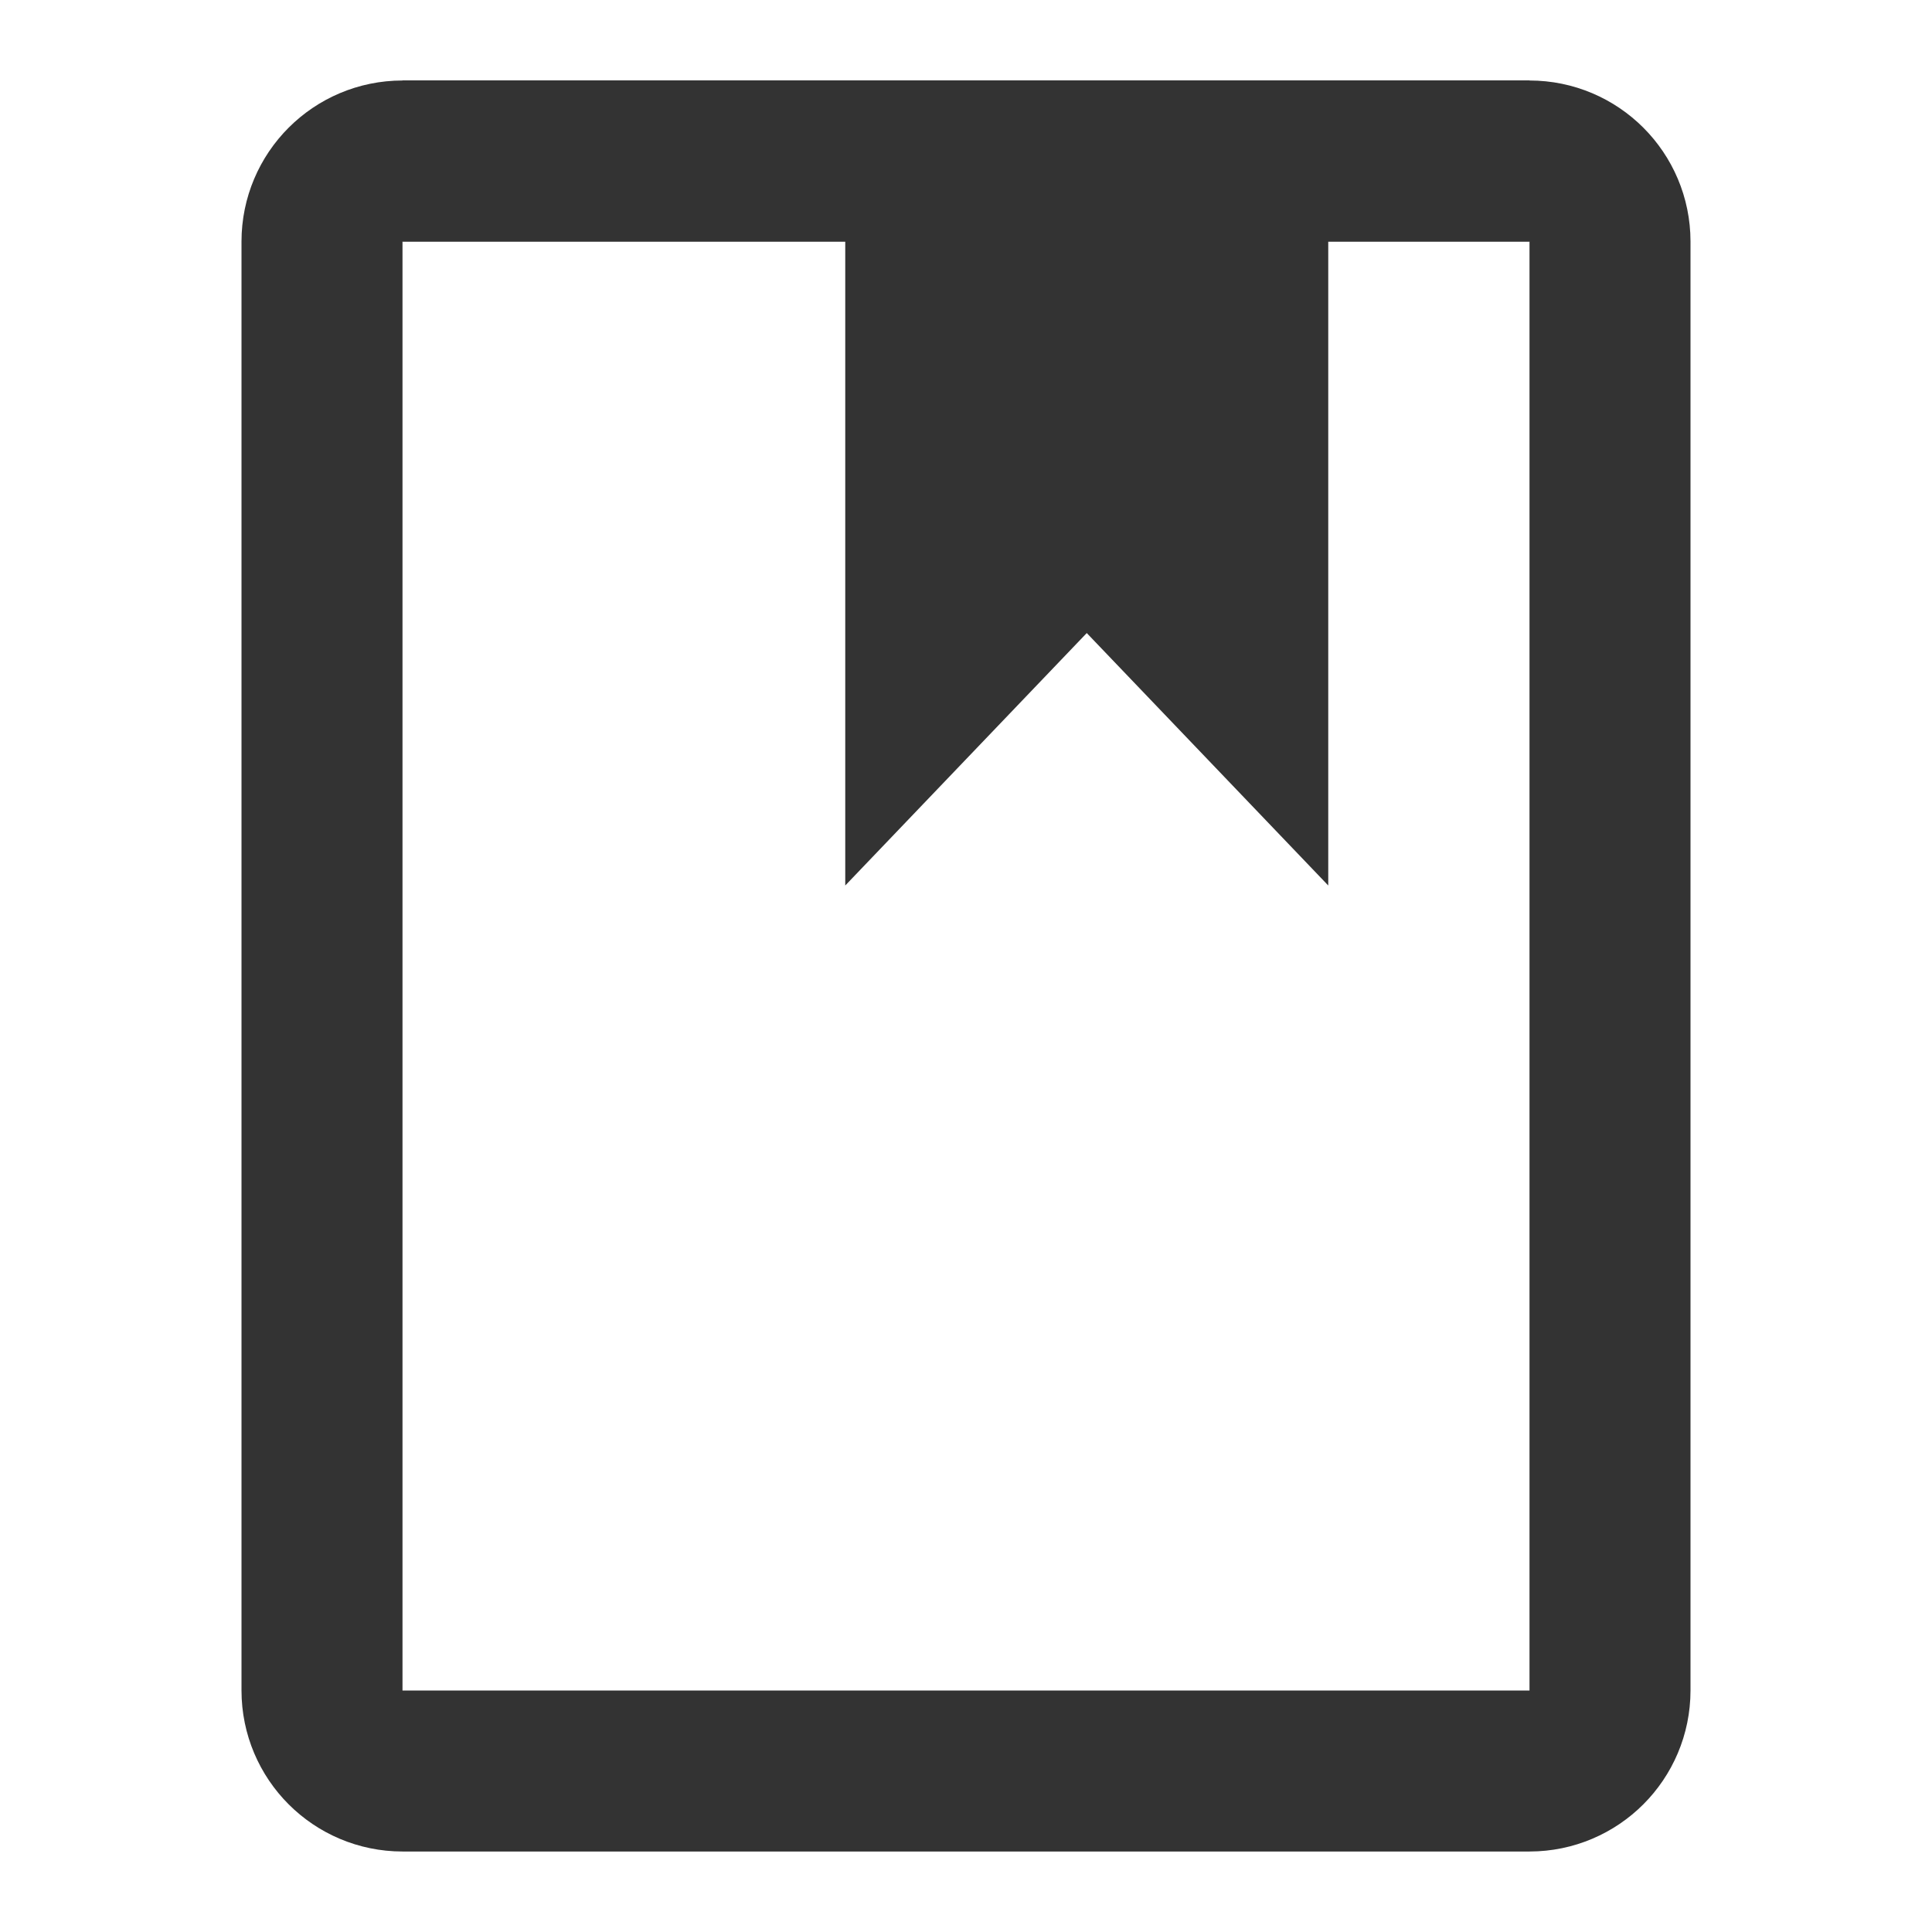
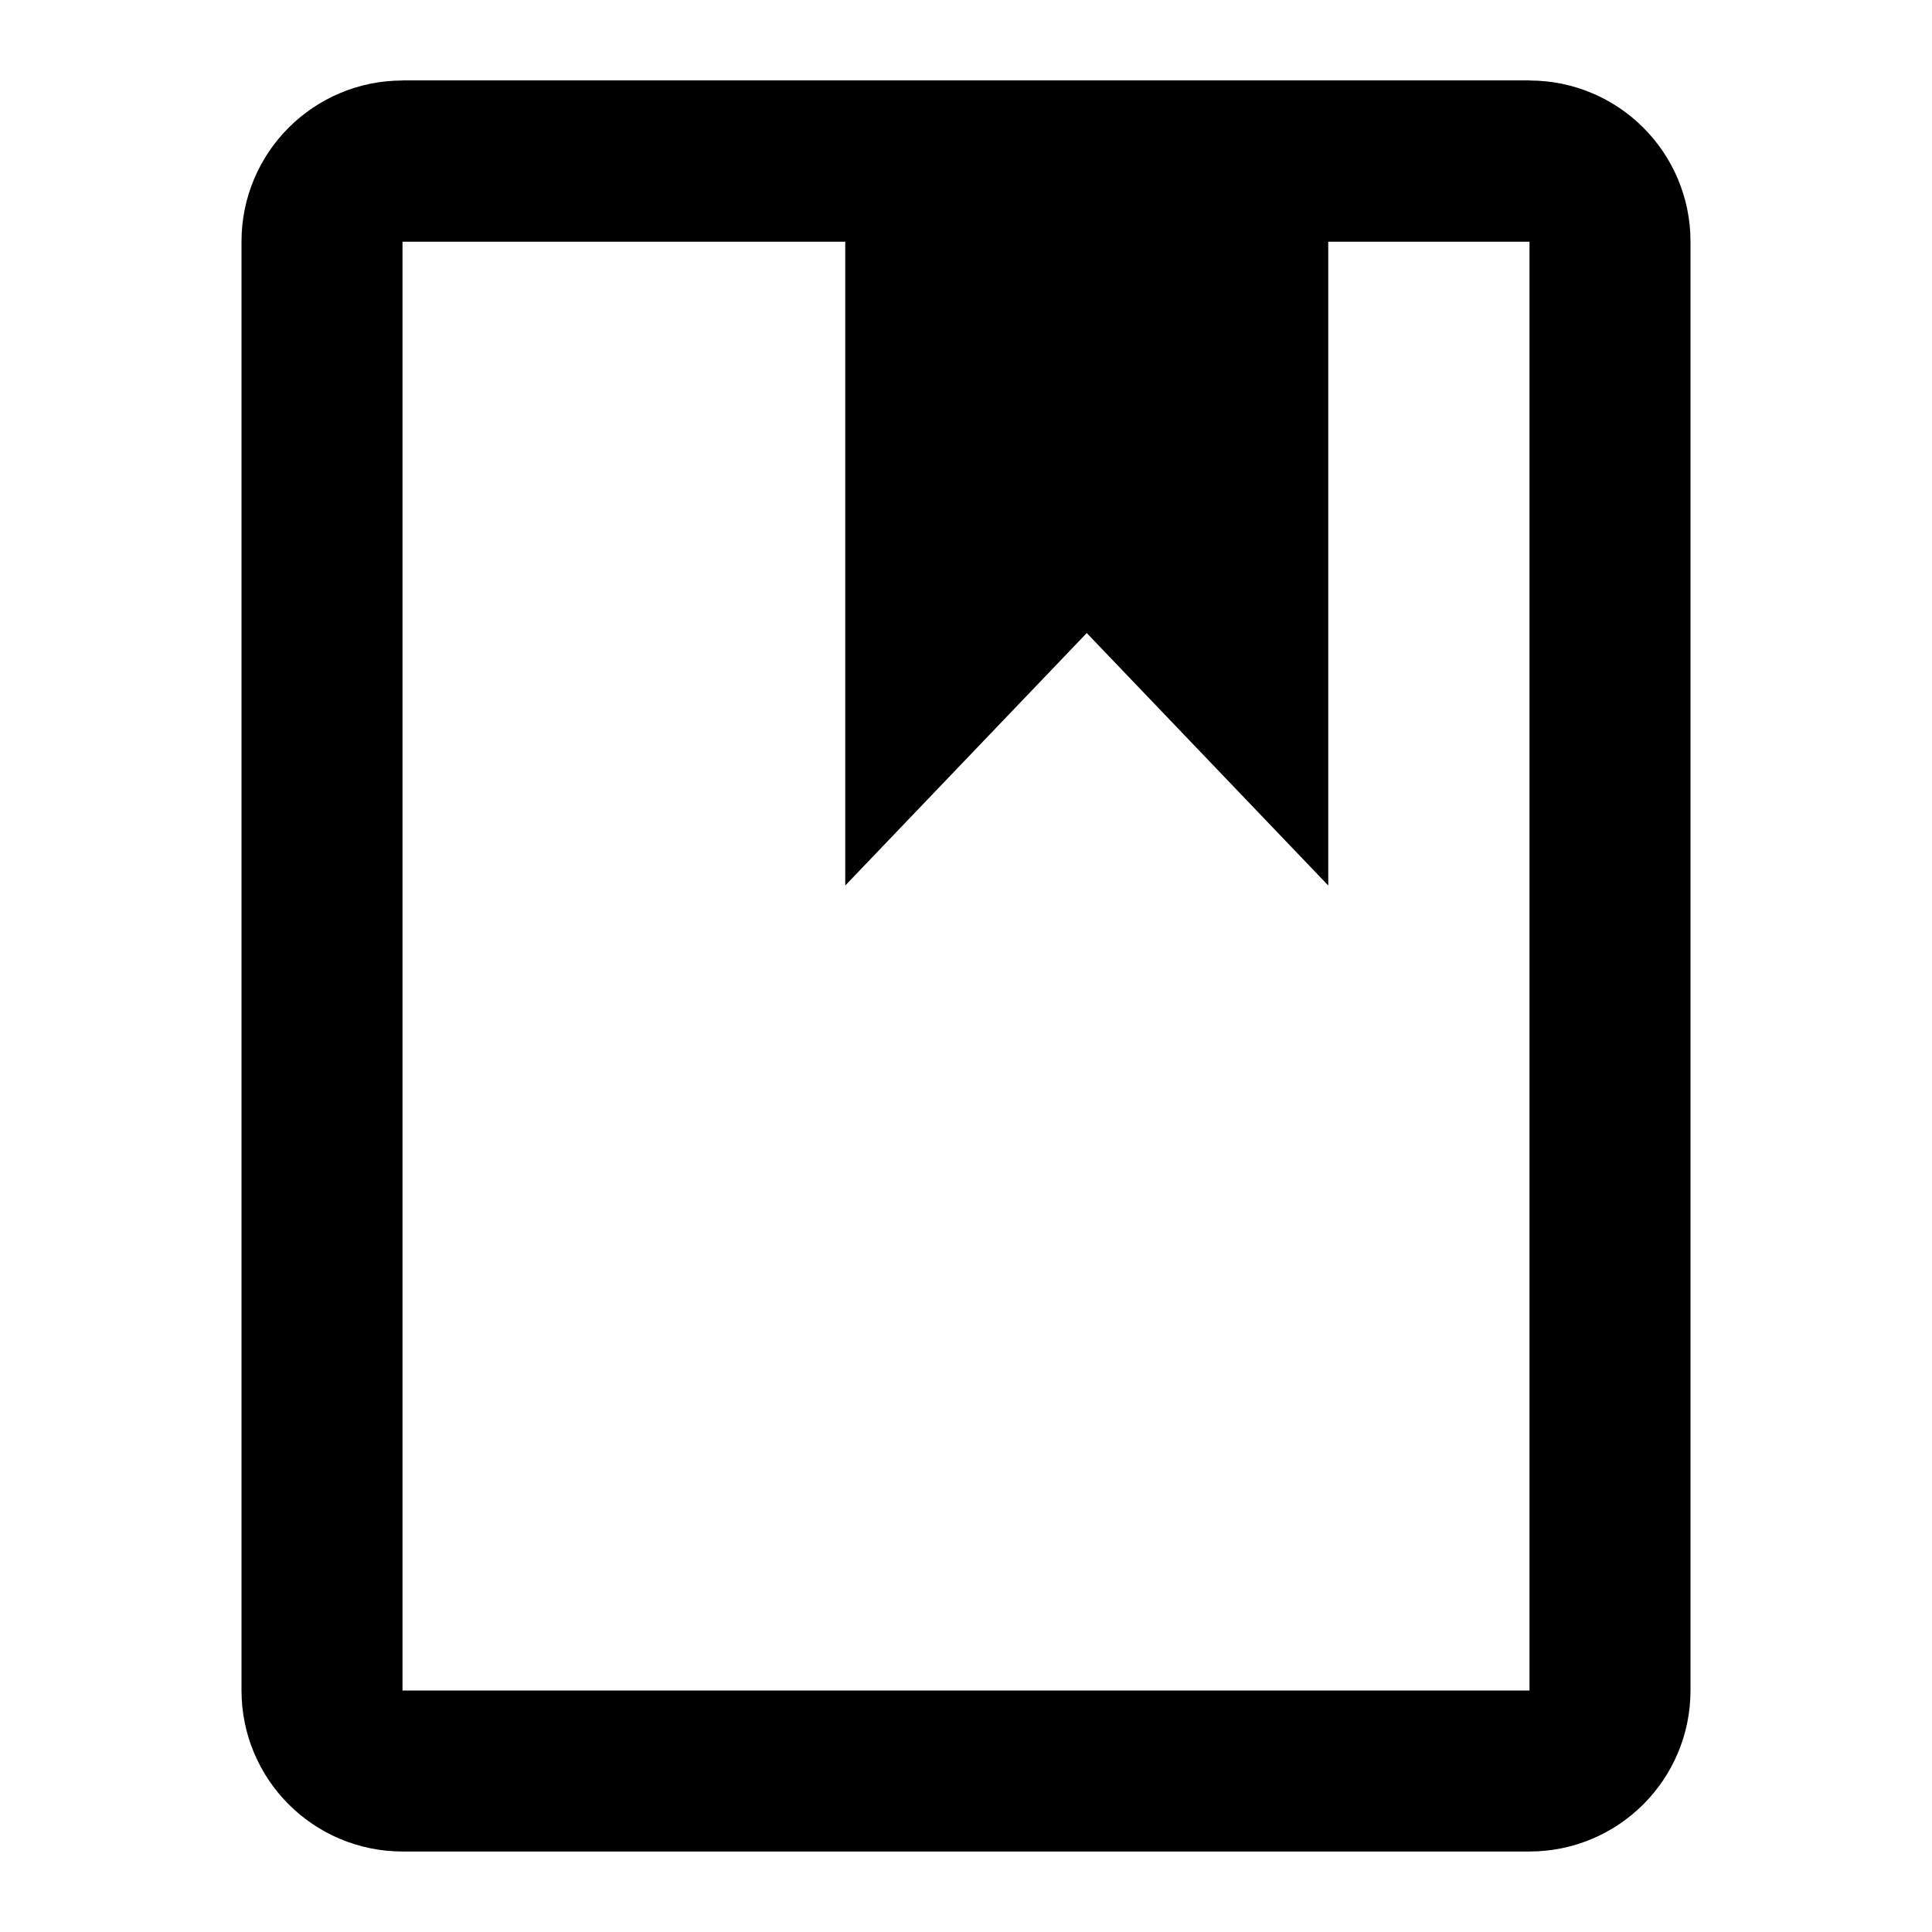
<svg xmlns="http://www.w3.org/2000/svg" width="24" height="24" viewBox="0 0 24 24" fill="none">
-   <path d="M5 22C4.448 22 4 21.552 4 21V3C4 2.448 4.448 2 5 2H19C19.552 2 20 2.448 20 3V21C20 21.552 19.552 22 19 22H5Z" stroke="#333333" stroke-width="2" stroke-linejoin="round" />
-   <path fill-rule="evenodd" clip-rule="evenodd" d="M10.5 11V2H16.5V11L13.5 7.864L10.5 11Z" fill="#333333" />
-   <path d="M5 2H19" stroke="#333333" stroke-width="2" stroke-cap="round" stroke-linejoin="round" />
+   <path d="M5 22C4.448 22 4 21.552 4 21V3C4 2.448 4.448 2 5 2H19C19.552 2 20 2.448 20 3V21C20 21.552 19.552 22 19 22H5Z" stroke="#000000" stroke-width="2" stroke-linejoin="round" />
+   <path fill-rule="evenodd" clip-rule="evenodd" d="M10.5 11V2H16.5V11L13.5 7.864L10.5 11Z" fill="#000000" />
+   <path d="M5 2H19" stroke="#000000" stroke-width="2" stroke-cap="round" stroke-linejoin="round" />
</svg>
